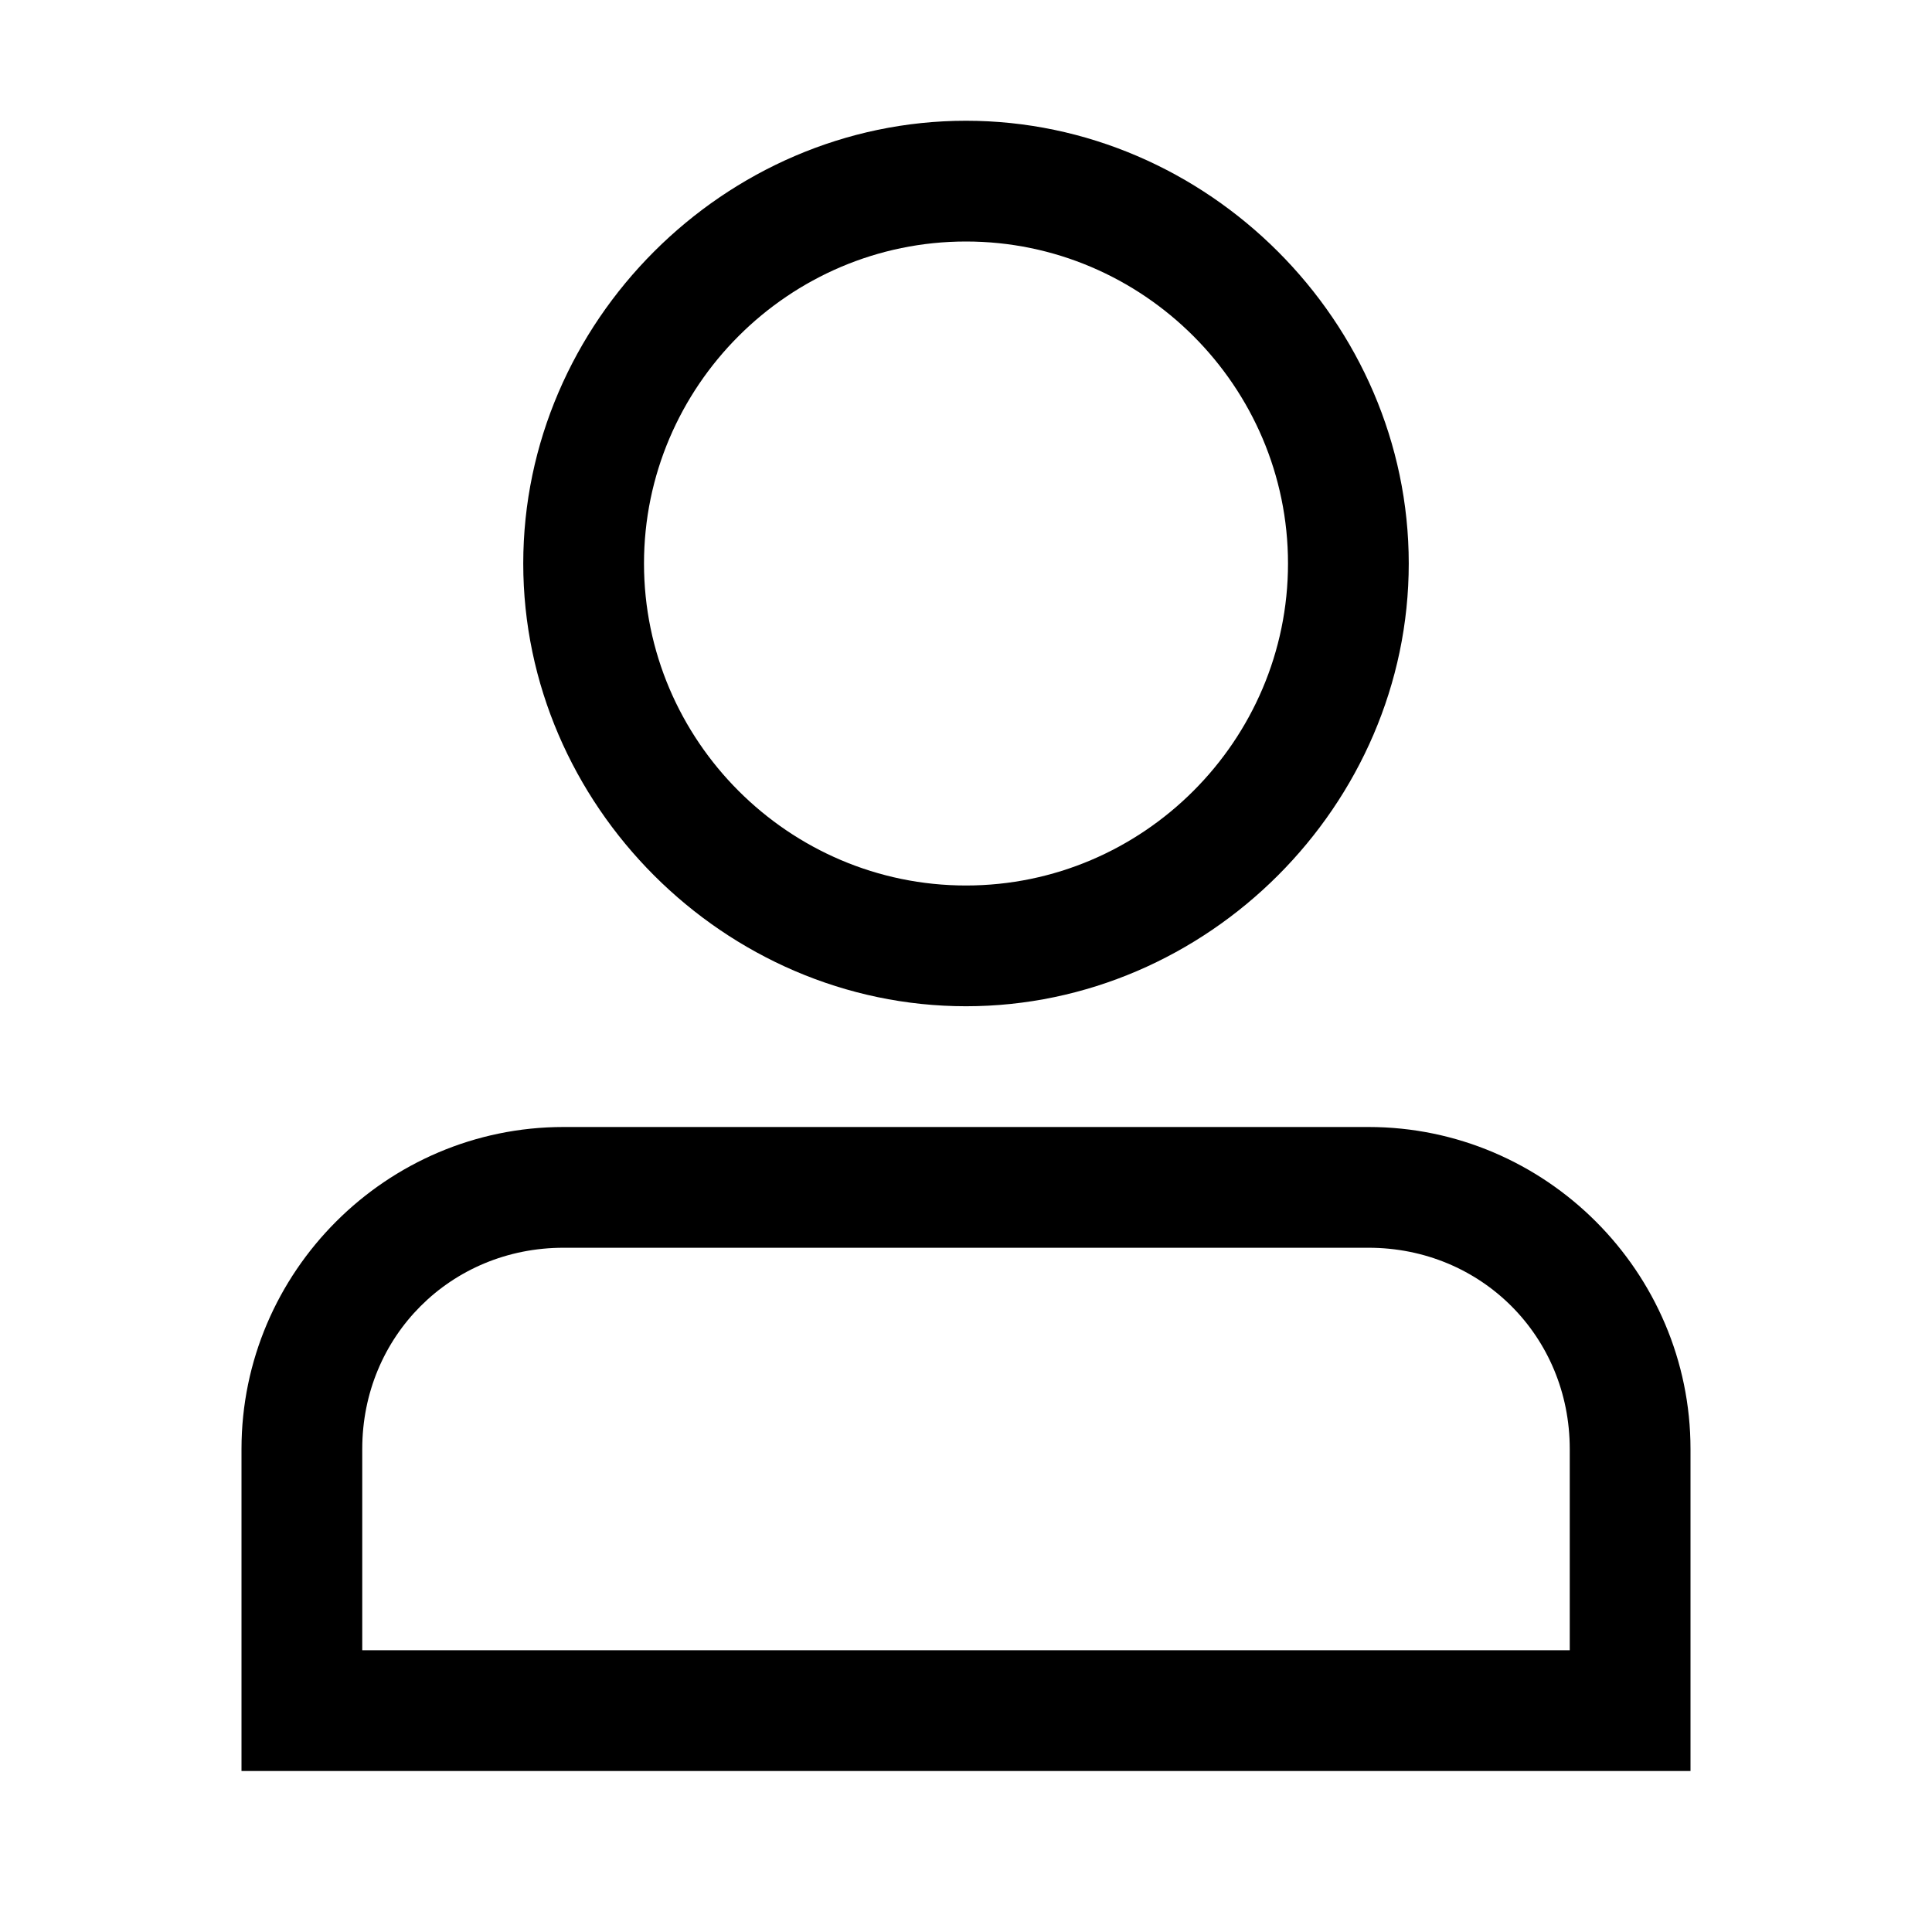
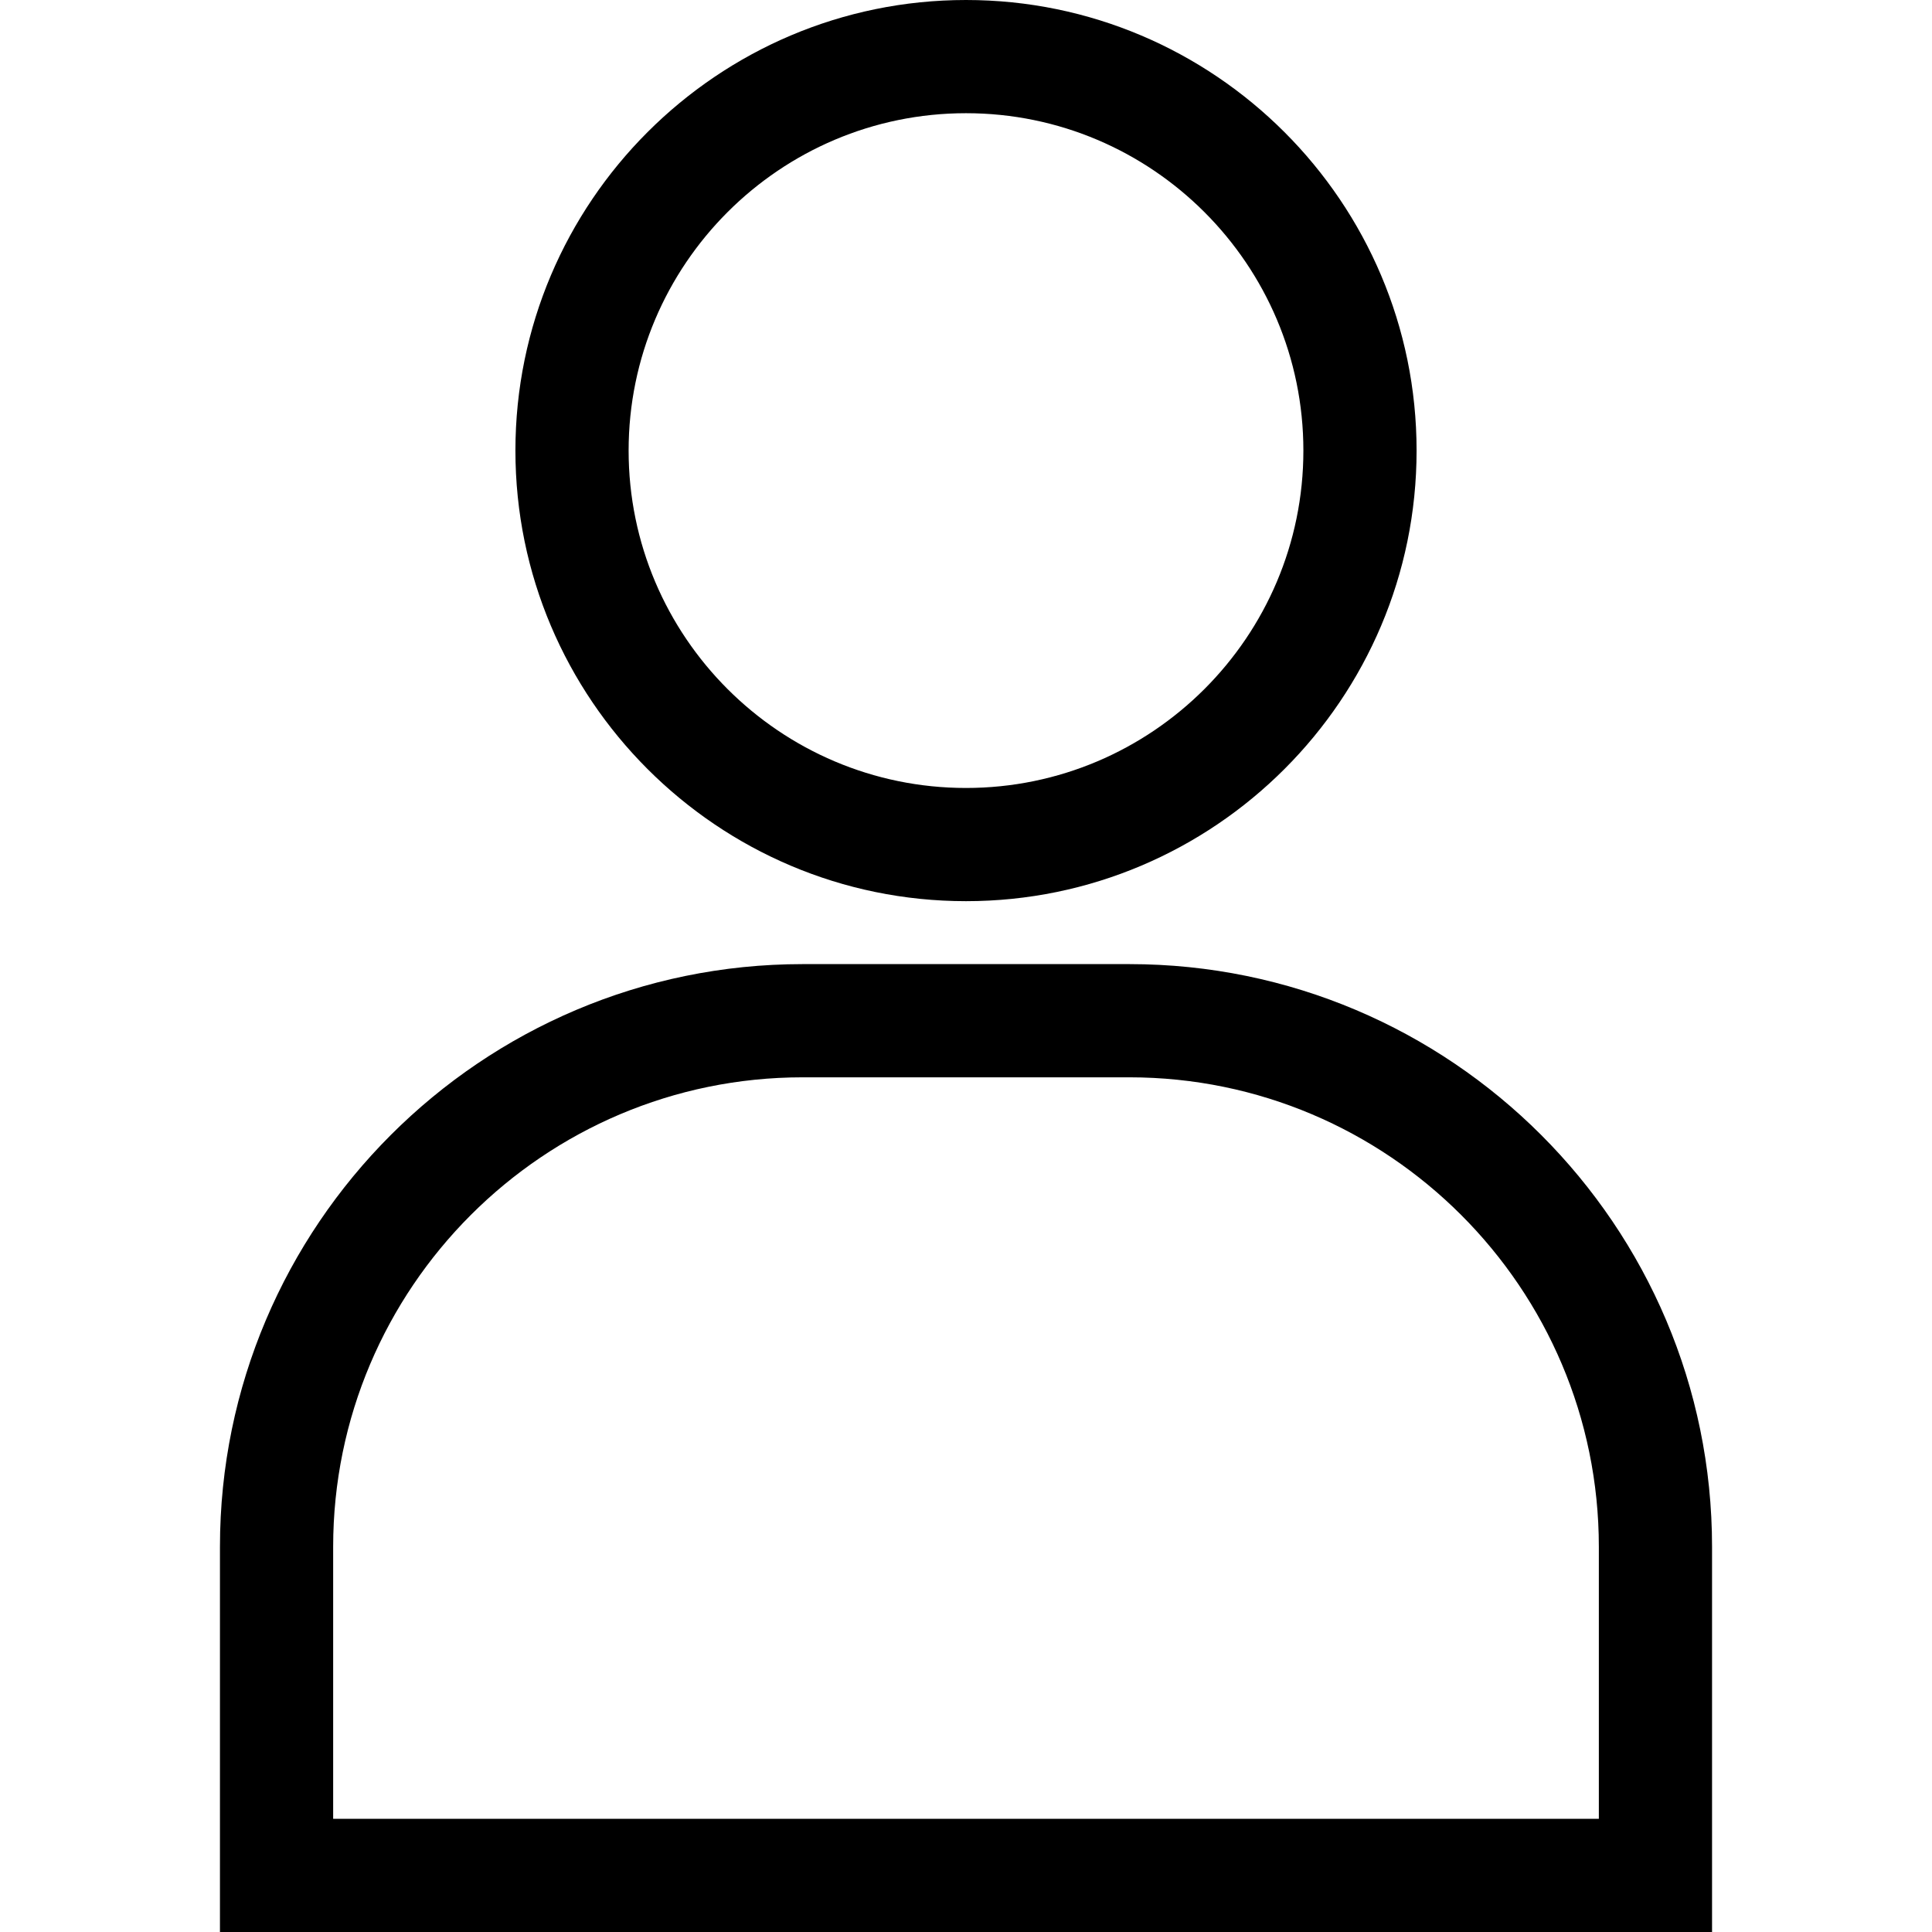
- <svg xmlns="http://www.w3.org/2000/svg" viewBox="0 0 24 24">
-   <path class="st0" d="M12 12.5C9 12.5 6.5 10 6.5 7S9 1.5 12 1.5 17.5 4 17.5 7 15 12.5 12 12.5zM12 3C9.8 3 8 4.8 8 7s1.8 4 4 4 4-1.8 4-4-1.8-4-4-4zM17 15.5c1.4 0 2.5 1.1 2.5 2.5v2.5h-15V18c0-1.4 1.1-2.5 2.5-2.5h10m0-1.5H7c-2.2 0-4 1.8-4 4v4h18v-4c0-2.2-1.8-4-4-4z" />
+ <svg xmlns="http://www.w3.org/2000/svg" version="1.1" id="Capa_1" x="0px" y="0px" viewBox="0 0 512 512" style="enable-background:new 0 0 512 512;" xml:space="preserve">
+   <g>
+     <g>
+       <path d="M299.29,255.5h-86.58c-85.14,0-154.42,69.27-154.42,154.42V512h395.42V409.92C453.71,324.77,384.43,255.5,299.29,255.5z     M88.29,482v-72.08c0-68.61,55.82-124.42,124.42-124.42h86.58c68.6,0,124.42,55.81,124.42,124.42V482H88.29z" />
+     </g>
+   </g>
+   <g>
+     <g>
+       <path d="M256,0c-65.84,0-119.41,53.57-119.41,119.41S190.16,238.82,256,238.82s119.41-53.57,119.41-119.41S321.84,0,256,0z     M256,208.82c-49.3,0-89.41-40.11-89.41-89.41C166.59,70.11,206.7,30,256,30s89.41,40.11,89.41,89.41    C345.41,168.71,305.3,208.82,256,208.82z" />
+     </g>
+   </g>
+   <g>
+ </g>
+   <g>
+ </g>
+   <g>
+ </g>
+   <g>
+ </g>
+   <g>
+ </g>
+   <g>
+ </g>
+   <g>
+ </g>
+   <g>
+ </g>
+   <g>
+ </g>
+   <g>
+ </g>
+   <g>
+ </g>
+   <g>
+ </g>
+   <g>
+ </g>
+   <g>
+ </g>
+   <g>
+ </g>
</svg>
